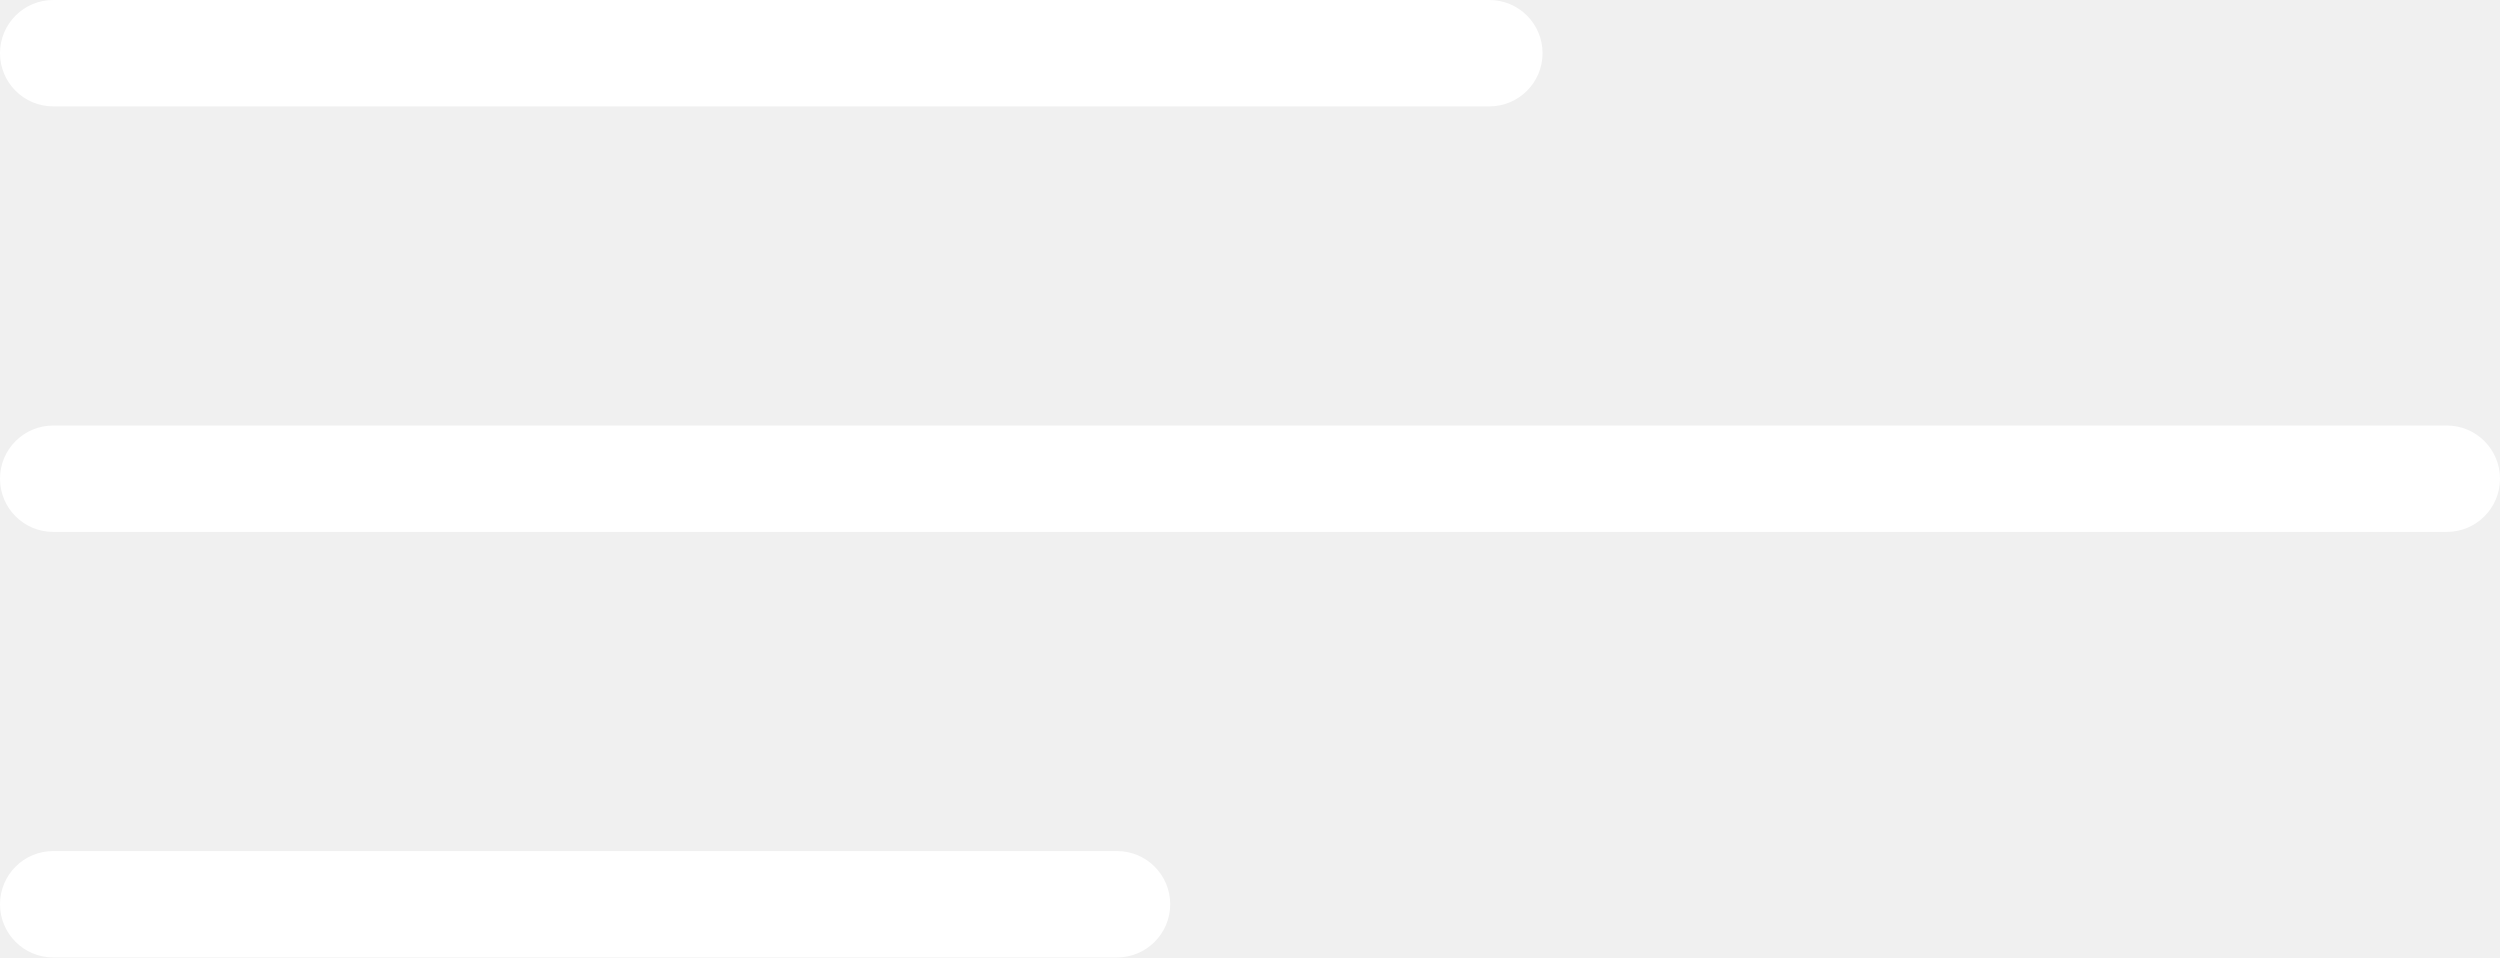
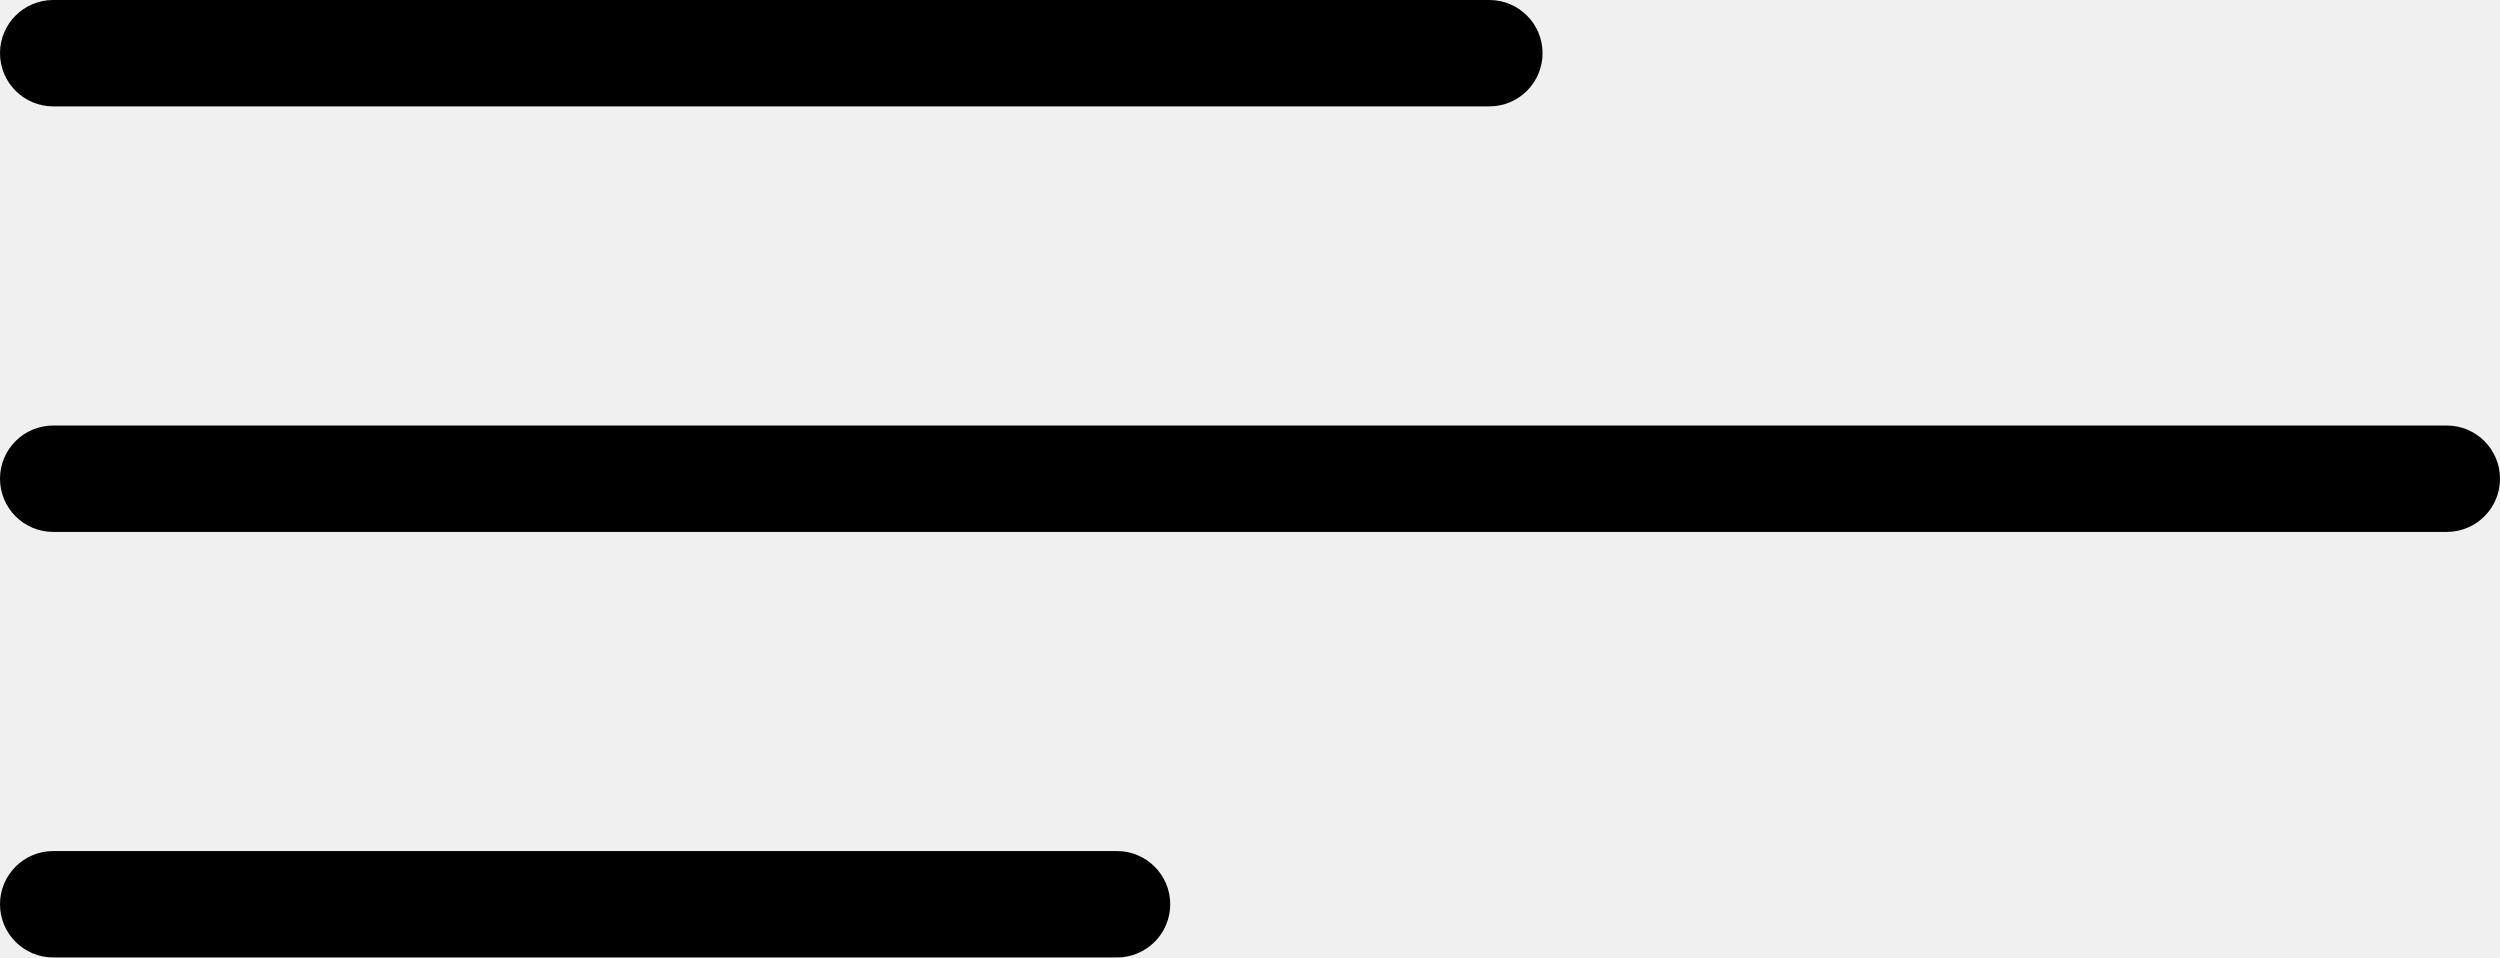
<svg xmlns="http://www.w3.org/2000/svg" width="47" height="18" viewBox="0 0 47 18">
-   <defs>
-     <style>
-       .cls-1 {
-         fill: #fff;
-         fill-rule: evenodd;
-       }
-     </style>
-   </defs>
-   <path class="cls-1" d="M256,30h27a1,1,0,0,1,0,2H256A1,1,0,0,1,256,30Zm0,8h45a1,1,0,0,1,0,2H256A1,1,0,0,1,256,38Zm0,8h20a1,1,0,1,1,0,2H256A1,1,0,1,1,256,46Z" transform="translate(-255 -30)" />
+   <path d="M256,30h27a1,1,0,0,1,0,2H256A1,1,0,0,1,256,30Zm0,8h45a1,1,0,0,1,0,2H256A1,1,0,0,1,256,38Zm0,8h20a1,1,0,1,1,0,2H256A1,1,0,1,1,256,46Z" transform="translate(-255 -30)" />
</svg>
